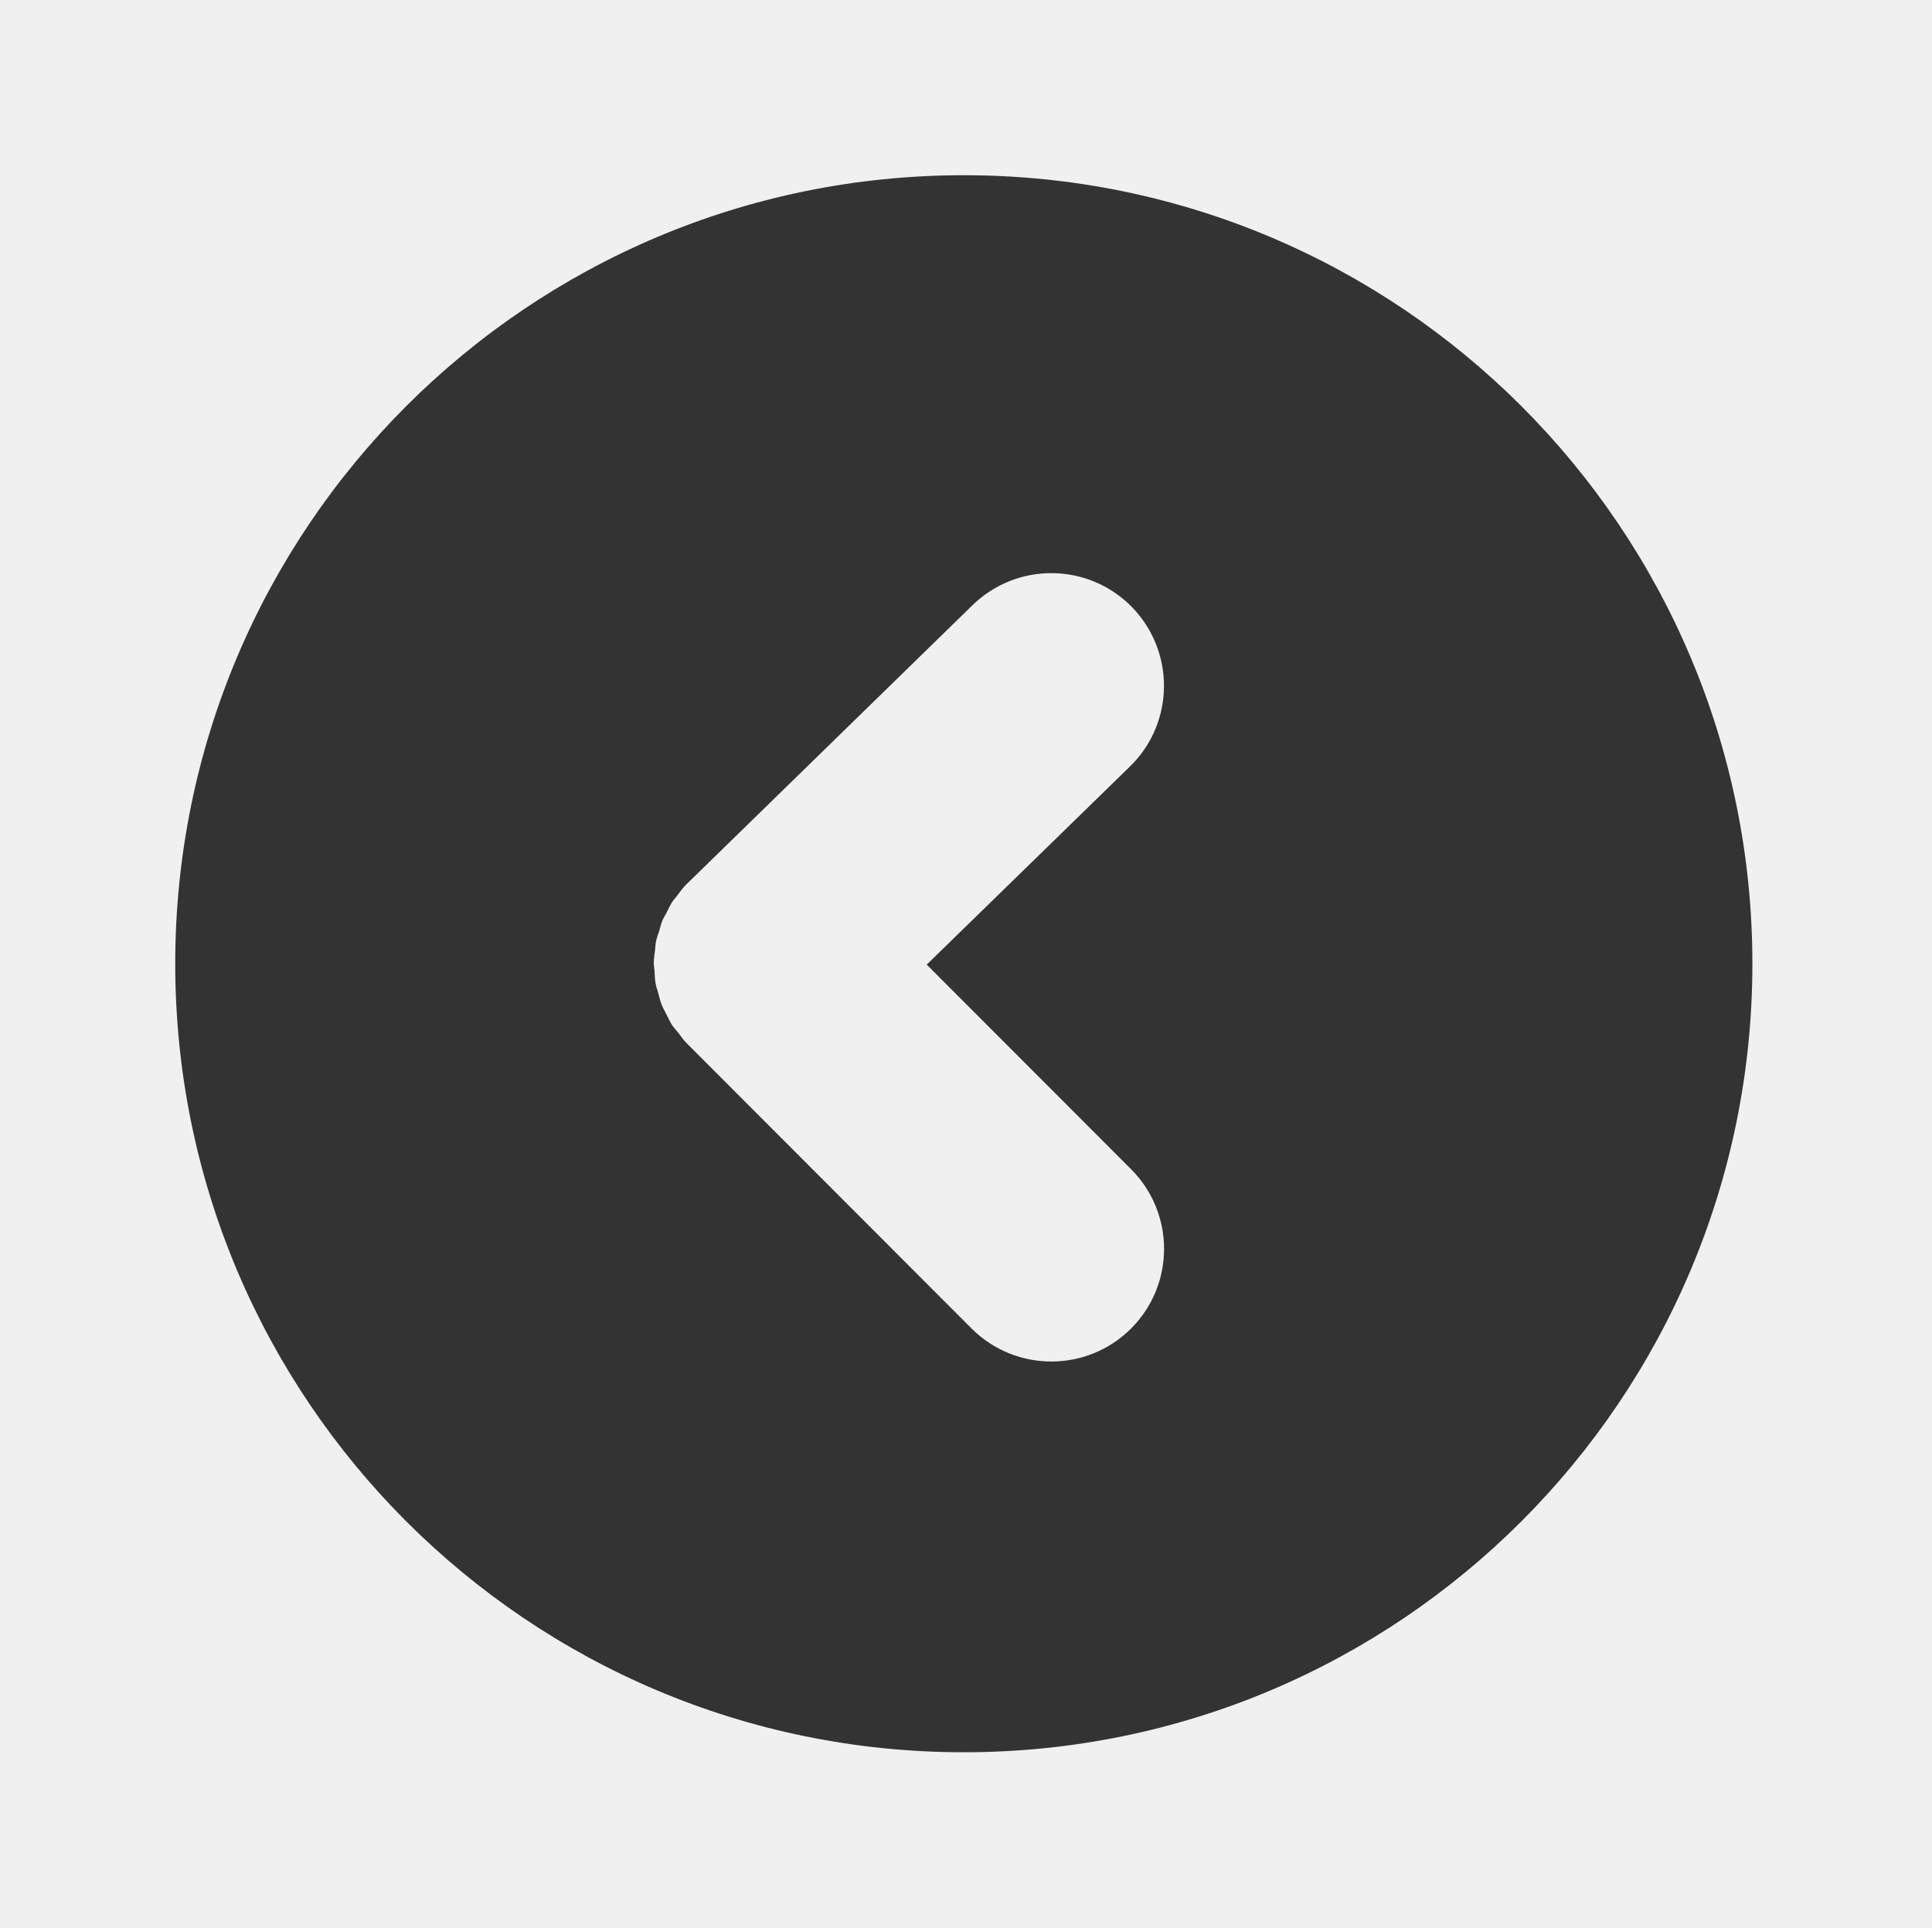
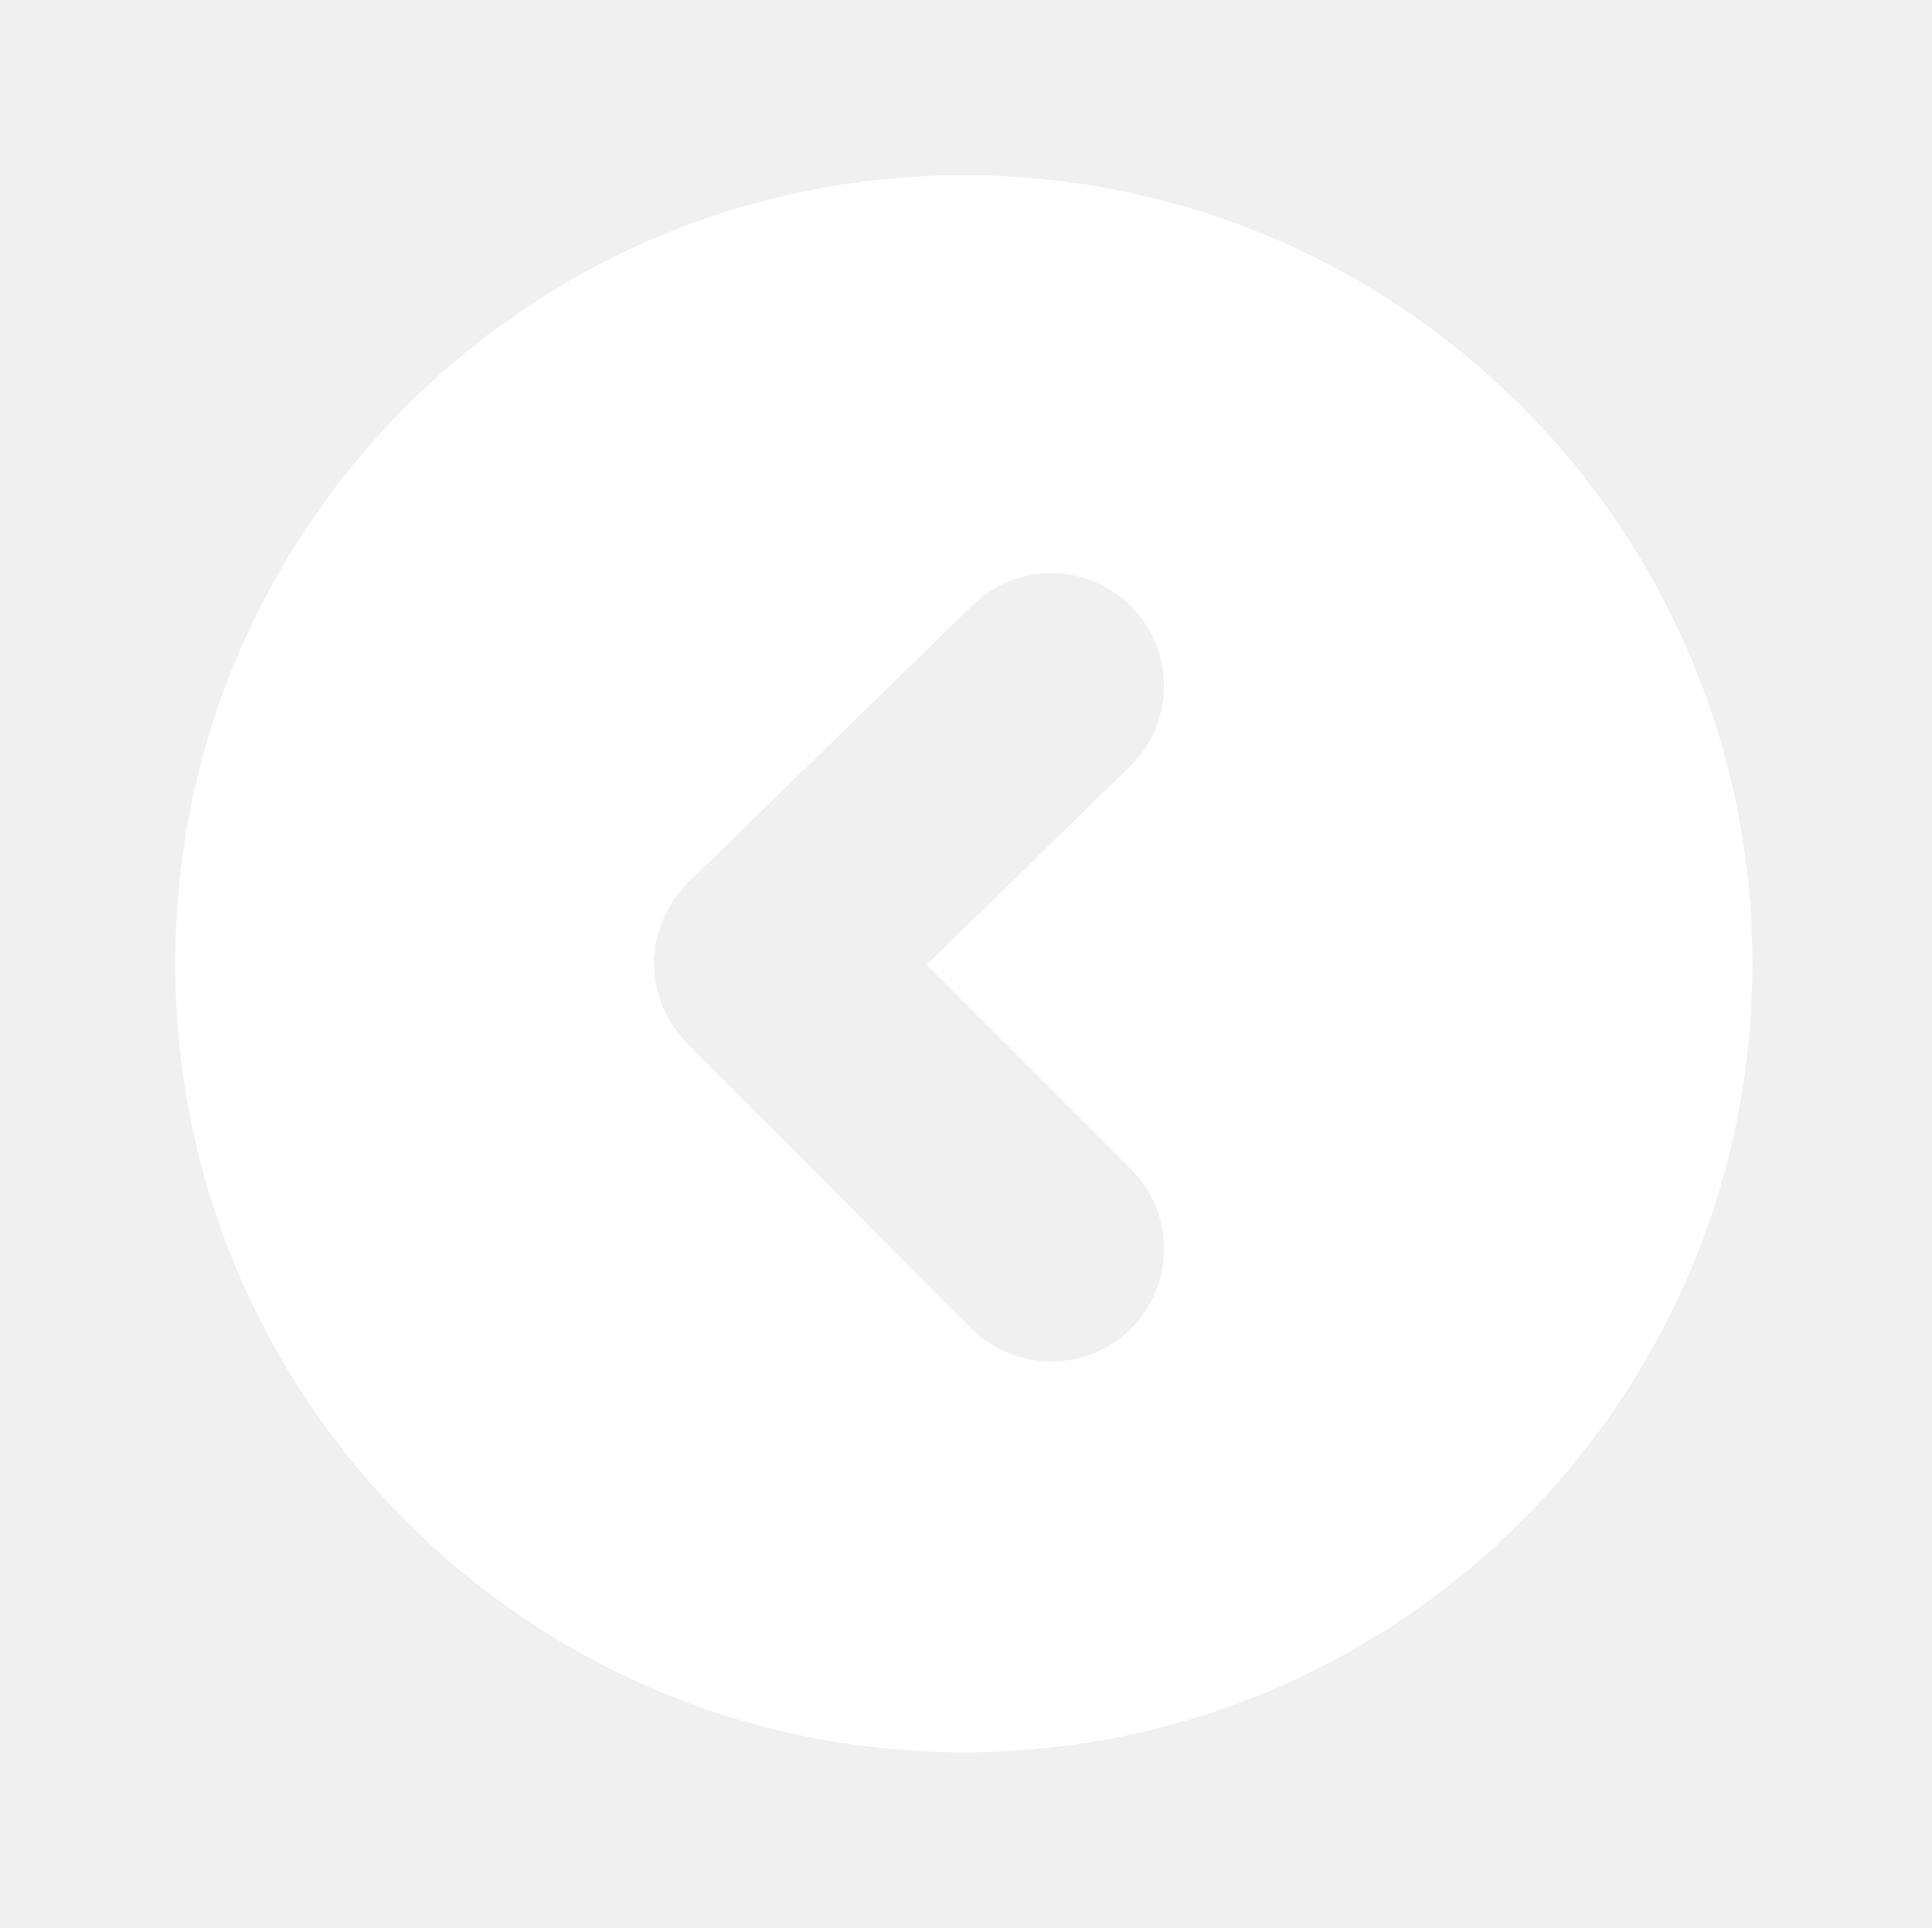
<svg xmlns="http://www.w3.org/2000/svg" enable-background="new 0 0 55.125 55" height="55px" version="1.1" viewBox="0 0 55.125 55" width="55.125px" x="0px" xml:space="preserve" y="0px" id="svg2">
  <defs id="defs11" />
-   <g display="block" id="go-right" style="fill:#333333;display:block" transform="matrix(-1,0,0,1,55,0)">
-     <g display="inline" id="g5" style="fill:#333333;display:inline">
-       <path d="M 50,27.5 C 50,15.073 39.927,5 27.5,5 15.072,5 5,15.073 5,27.5 5,39.927 15.072,50 27.5,50 39.927,50 50,39.927 50,27.5 z M 22.725,37.907 c -0.624,-0.626 -0.939,-1.447 -0.939,-2.271 0,-0.822 0.315,-1.646 0.939,-2.271 l 5.833,-5.84 -5.802,-5.657 c -0.645,-0.63 -0.967,-1.464 -0.967,-2.3 0,-0.808 0.305,-1.62 0.914,-2.246 1.238,-1.266 3.271,-1.295 4.546,-0.056 l 8.126,7.929 c 0,0.002 0,0.002 0,0.003 0.011,0.01 0.021,0.015 0.028,0.022 0.115,0.116 0.208,0.245 0.302,0.371 0.028,0.039 0.064,0.071 0.093,0.111 0.075,0.114 0.133,0.24 0.194,0.36 0.035,0.068 0.078,0.131 0.107,0.2 0.039,0.1 0.064,0.203 0.093,0.306 0.032,0.099 0.068,0.191 0.09,0.292 0.018,0.083 0.018,0.169 0.028,0.251 0.015,0.122 0.033,0.244 0.036,0.366 0,0.071 -0.014,0.147 -0.021,0.219 -0.007,0.133 -0.011,0.266 -0.036,0.395 -0.014,0.075 -0.043,0.146 -0.064,0.223 -0.035,0.123 -0.061,0.251 -0.111,0.373 -0.032,0.082 -0.082,0.161 -0.121,0.244 -0.055,0.105 -0.104,0.215 -0.165,0.315 -0.058,0.085 -0.13,0.159 -0.194,0.239 -0.064,0.086 -0.122,0.176 -0.201,0.254 -0.003,0.006 -0.011,0.01 -0.014,0.013 -0.004,0.007 -0.008,0.011 -0.011,0.015 l -8.13,8.142 c -1.259,1.254 -3.292,1.257 -4.553,-0.002 z" id="path7" style="fill:#333333" />
+   <g display="block" id="go-right" style="fill:#ffffff;display:block" transform="matrix(-1,0,0,1,55,0)">
+     <g display="inline" id="g5" style="fill:#ffffff;display:inline">
+       <path d="M 50,27.5 C 50,15.073 39.927,5 27.5,5 15.072,5 5,15.073 5,27.5 5,39.927 15.072,50 27.5,50 39.927,50 50,39.927 50,27.5 z M 22.725,37.907 c -0.624,-0.626 -0.939,-1.447 -0.939,-2.271 0,-0.822 0.315,-1.646 0.939,-2.271 l 5.833,-5.84 -5.802,-5.657 c -0.645,-0.63 -0.967,-1.464 -0.967,-2.3 0,-0.808 0.305,-1.62 0.914,-2.246 1.238,-1.266 3.271,-1.295 4.546,-0.056 l 8.126,7.929 c 0,0.002 0,0.002 0,0.003 0.011,0.01 0.021,0.015 0.028,0.022 0.115,0.116 0.208,0.245 0.302,0.371 0.028,0.039 0.064,0.071 0.093,0.111 0.075,0.114 0.133,0.24 0.194,0.36 0.035,0.068 0.078,0.131 0.107,0.2 0.039,0.1 0.064,0.203 0.093,0.306 0.032,0.099 0.068,0.191 0.09,0.292 0.018,0.083 0.018,0.169 0.028,0.251 0.015,0.122 0.033,0.244 0.036,0.366 0,0.071 -0.014,0.147 -0.021,0.219 -0.007,0.133 -0.011,0.266 -0.036,0.395 -0.014,0.075 -0.043,0.146 -0.064,0.223 -0.035,0.123 -0.061,0.251 -0.111,0.373 -0.032,0.082 -0.082,0.161 -0.121,0.244 -0.055,0.105 -0.104,0.215 -0.165,0.315 -0.058,0.085 -0.13,0.159 -0.194,0.239 -0.064,0.086 -0.122,0.176 -0.201,0.254 -0.003,0.006 -0.011,0.01 -0.014,0.013 -0.004,0.007 -0.008,0.011 -0.011,0.015 l -8.13,8.142 c -1.259,1.254 -3.292,1.257 -4.553,-0.002 z" id="path7" style="fill:#ffffff" />
    </g>
  </g>
</svg>
